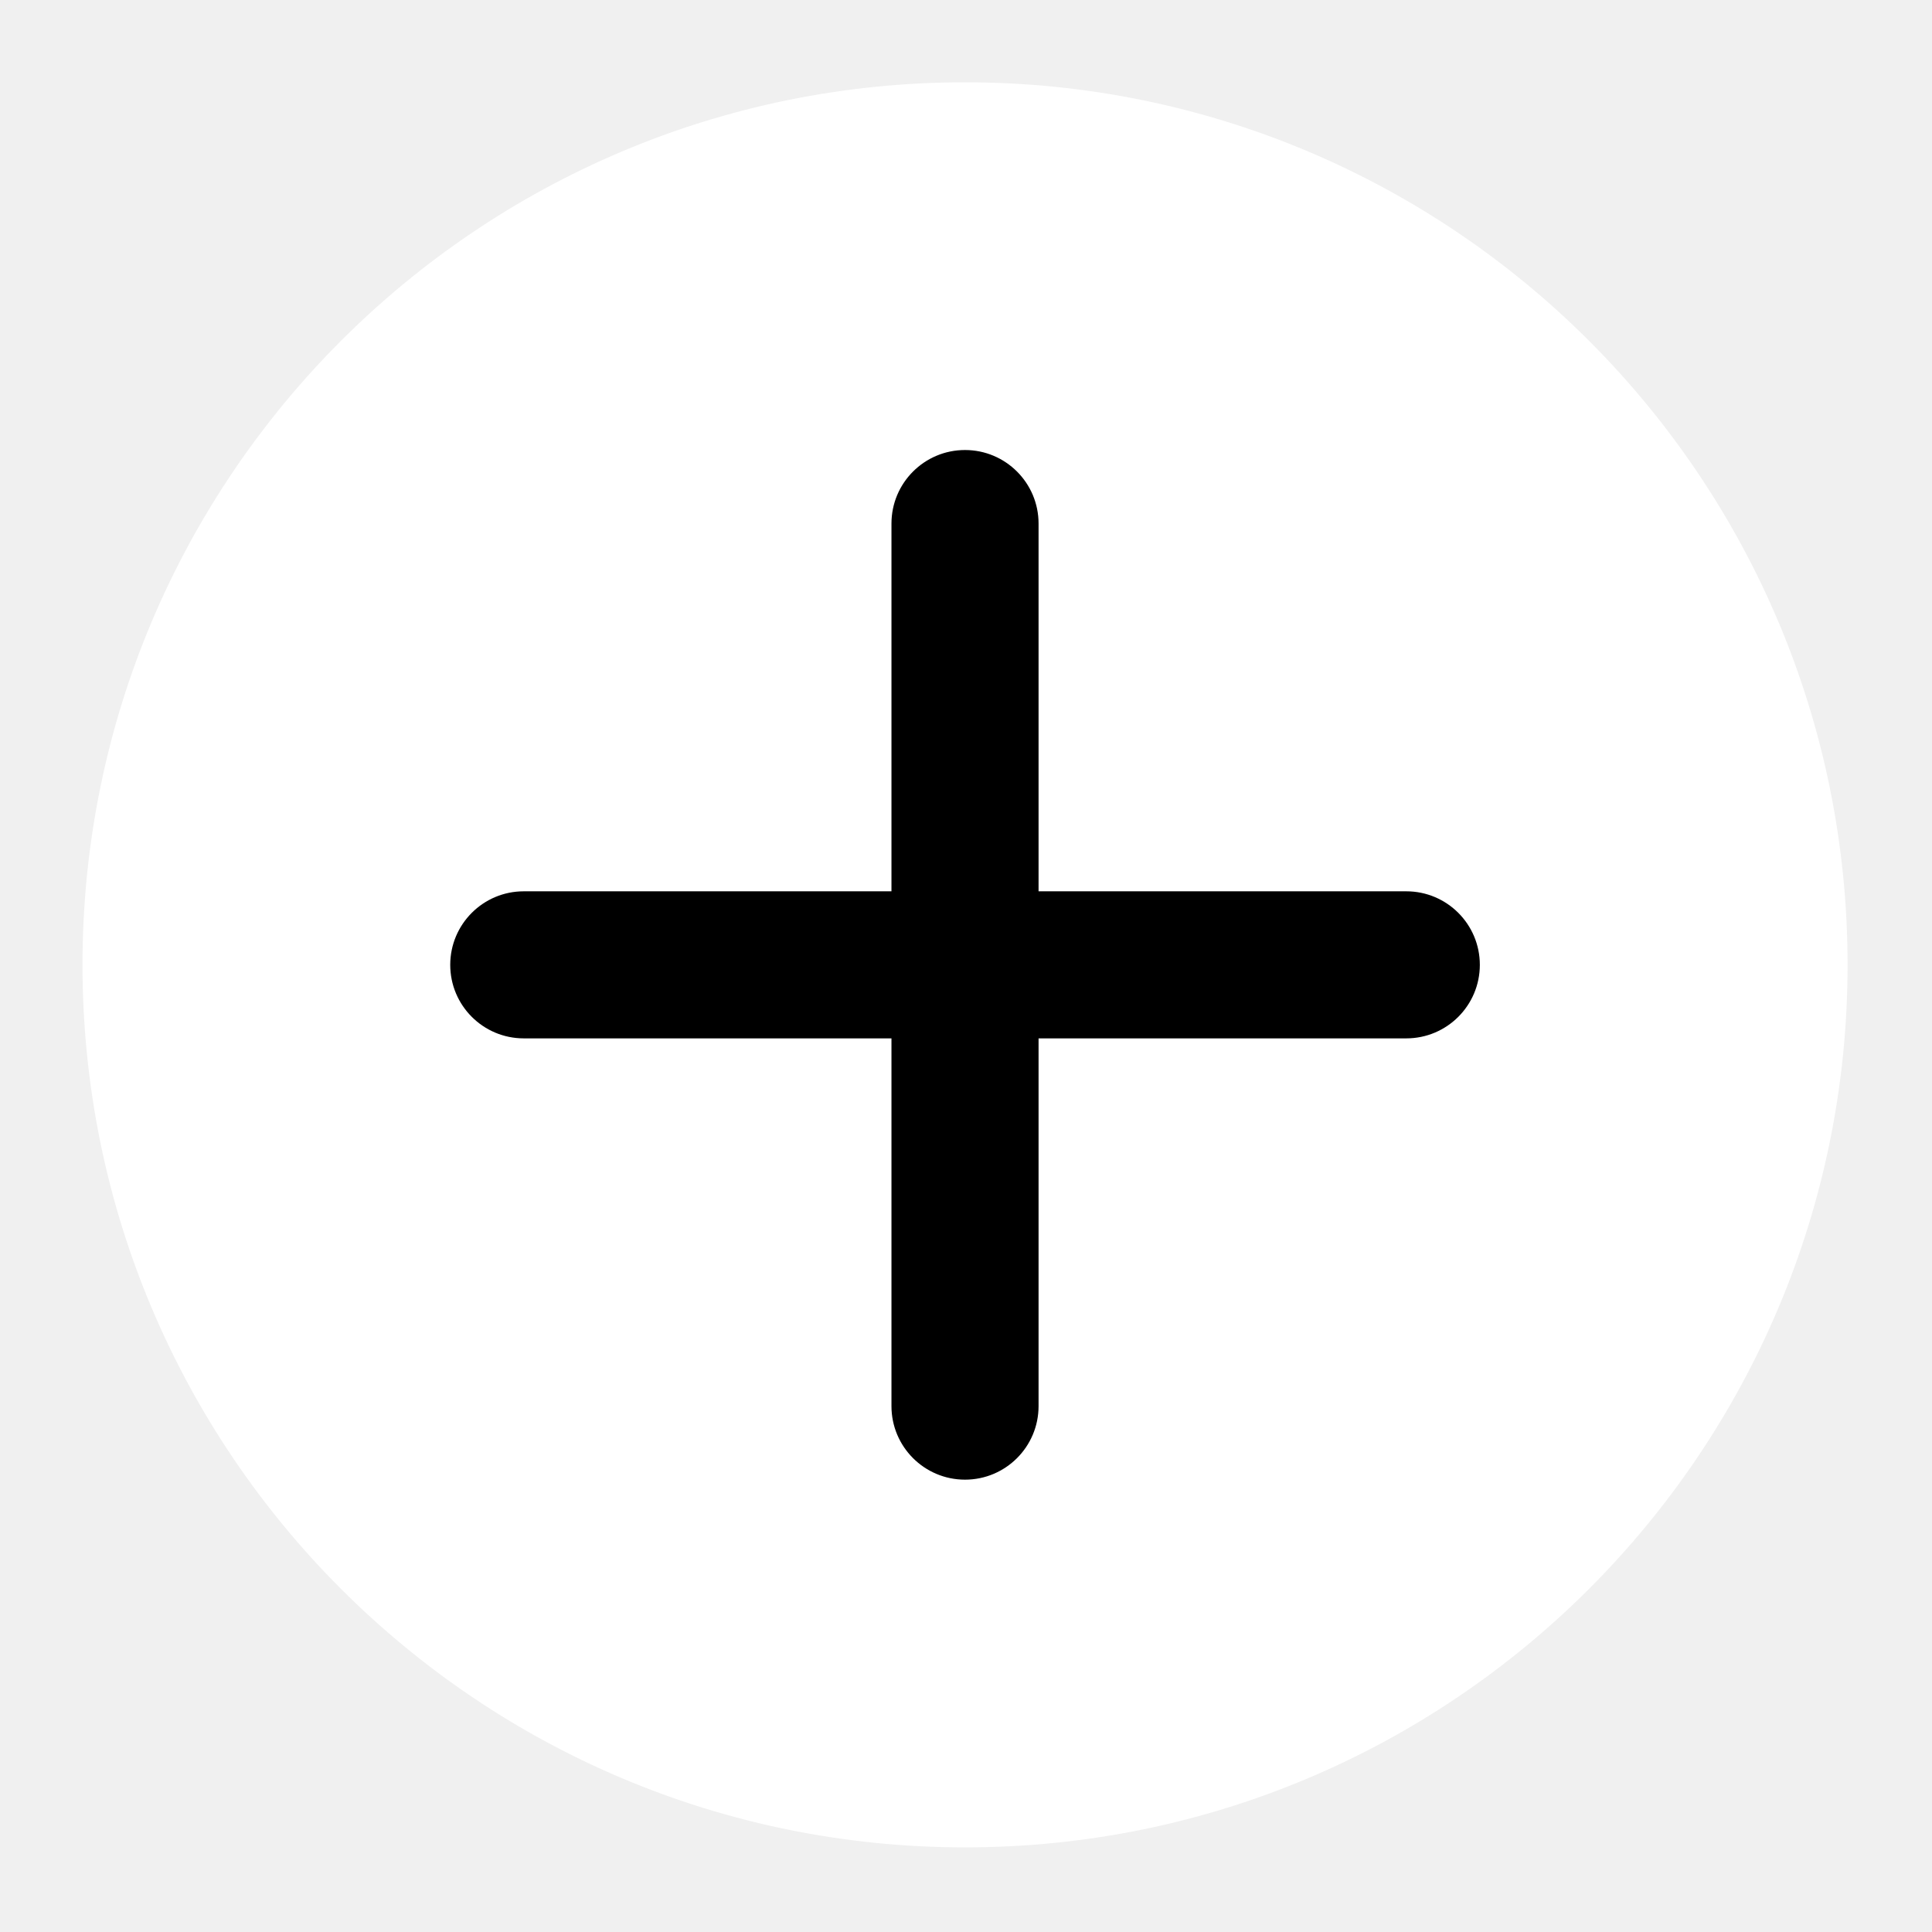
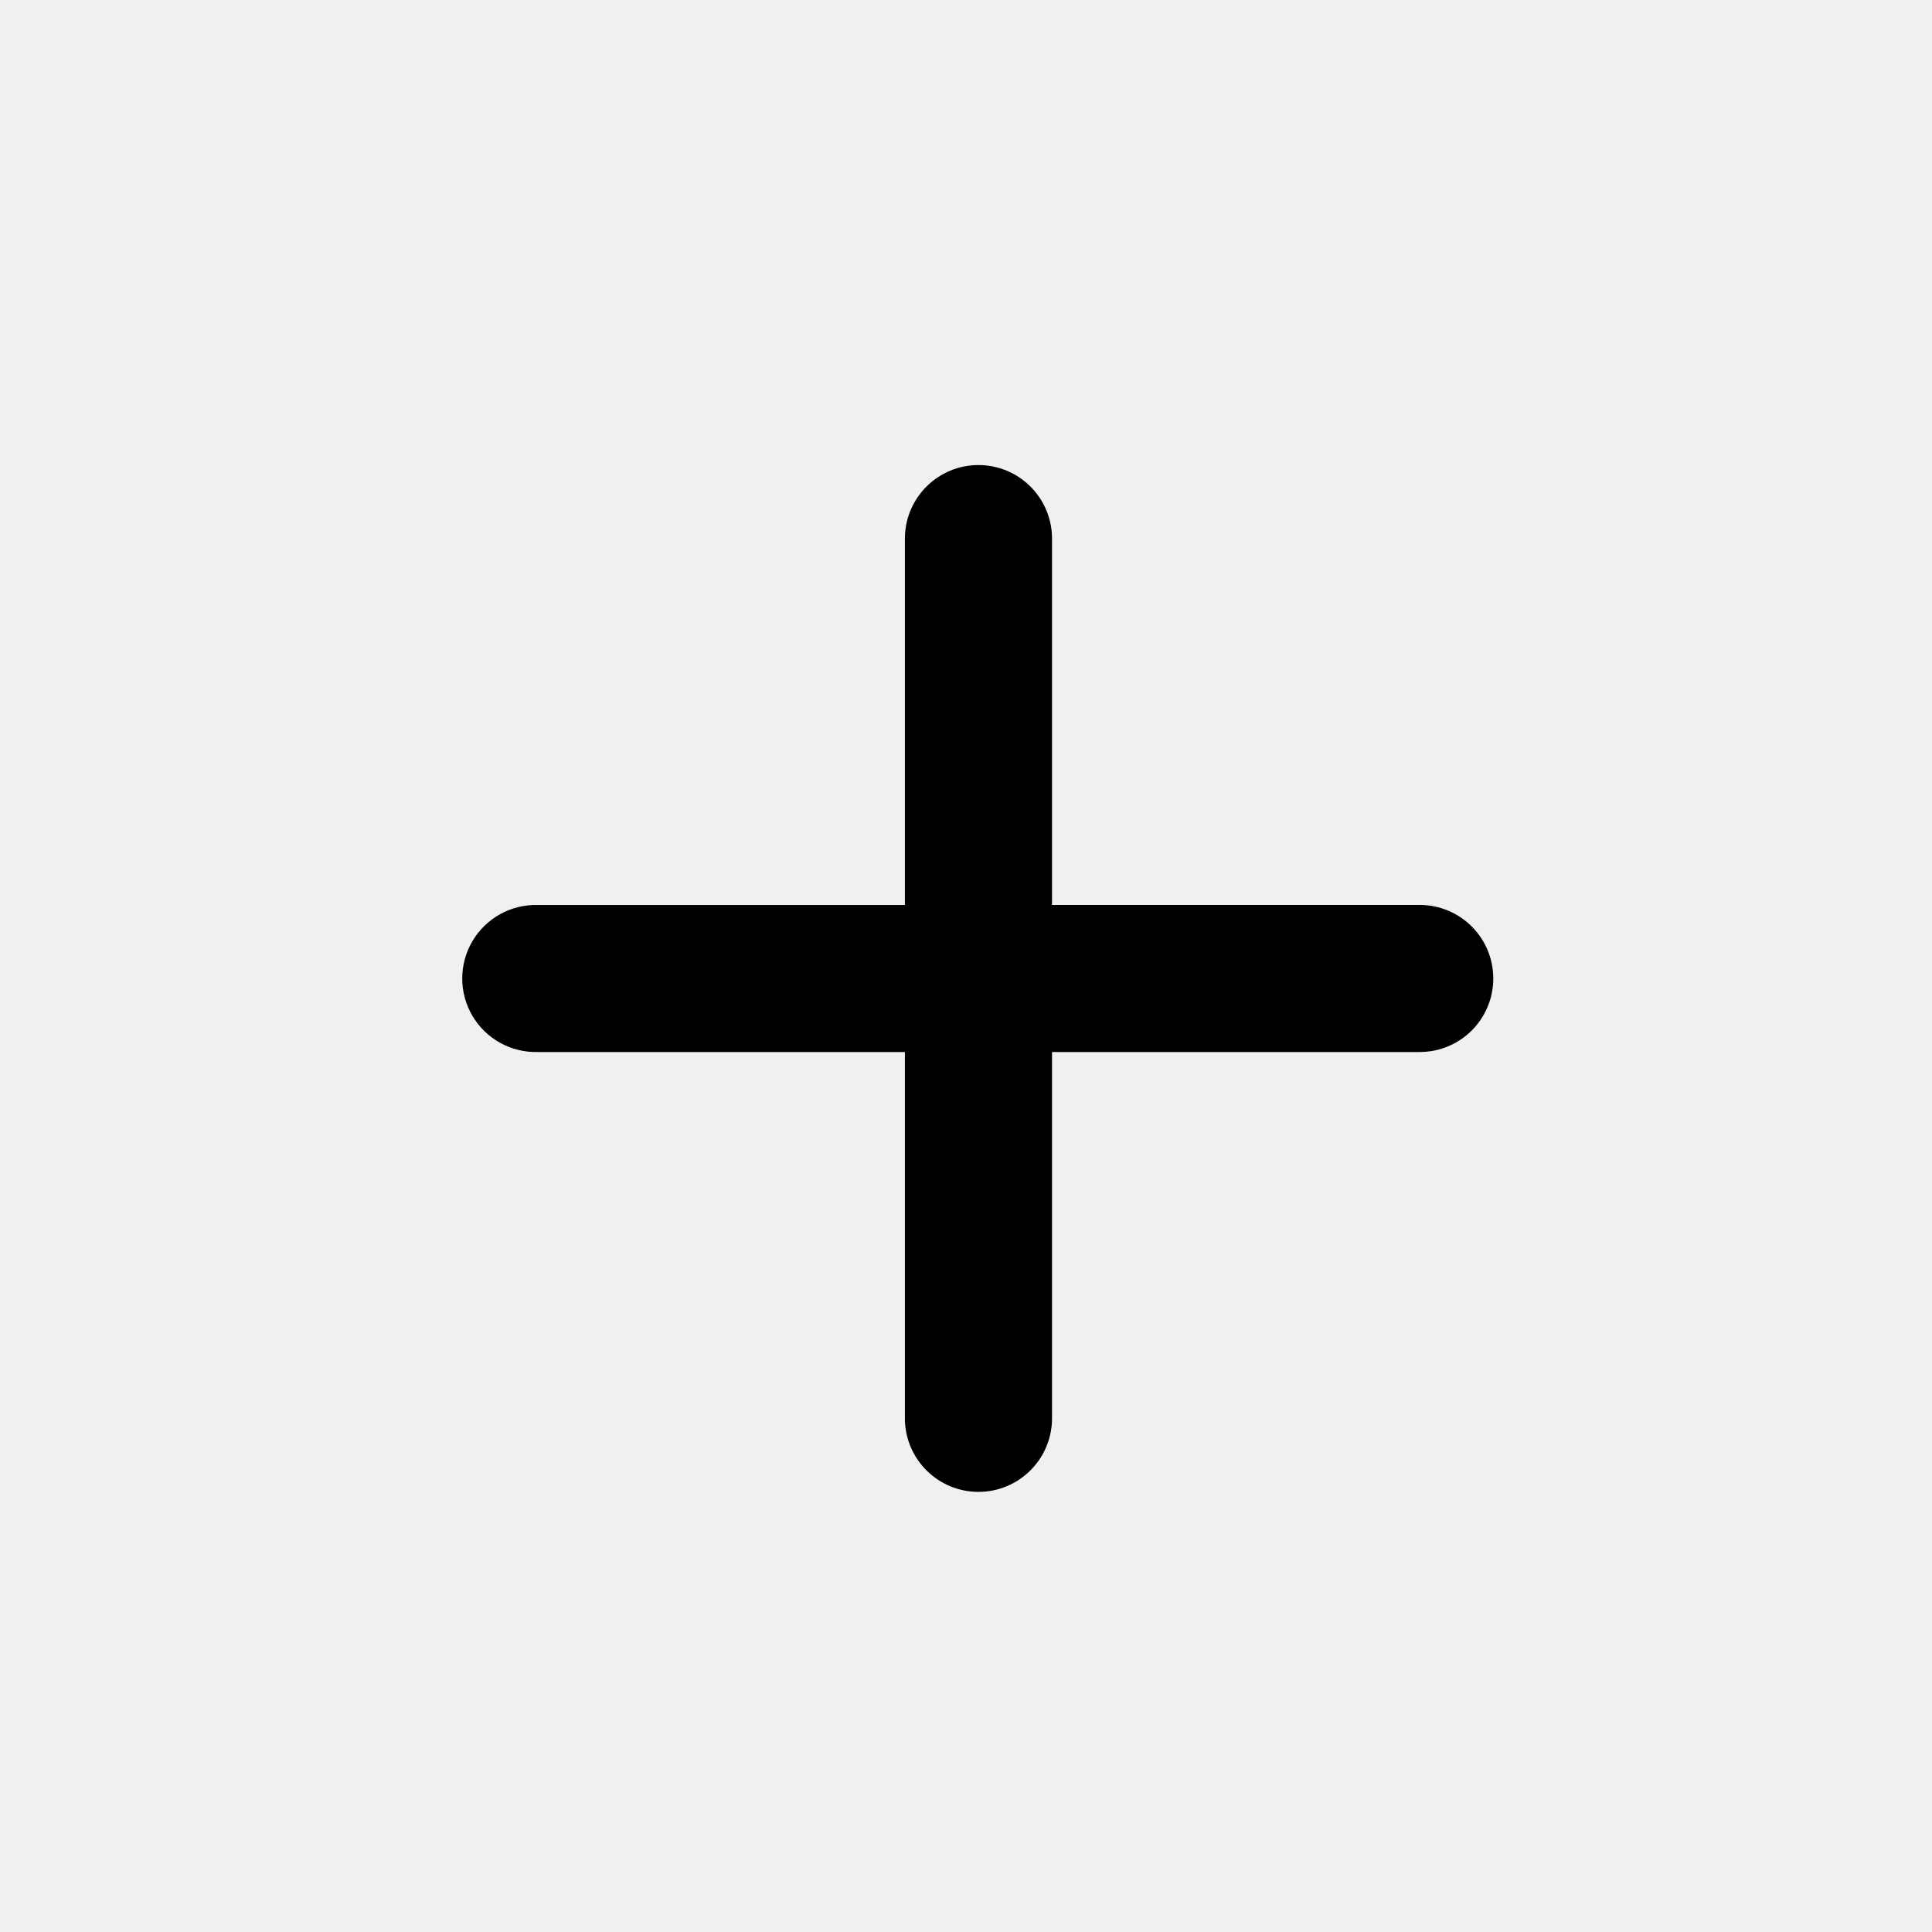
<svg xmlns="http://www.w3.org/2000/svg" width="50" height="50" fill="none">
-   <path fill="#000" d="M10 10h30v30H10z" />
-   <path fill="#fff" d="M24.975 2.13c-12.614 0-22.84 10.227-22.84 22.84s10.226 22.84 22.84 22.84c12.613 0 22.84-10.227 22.84-22.84S37.588 2.13 24.975 2.13Zm11.42 24.743h-9.517v9.517a1.902 1.902 0 1 1-3.807 0v-9.517h-9.516a1.903 1.903 0 0 1 0-3.806h9.516V13.55a1.903 1.903 0 1 1 3.807 0v9.517h9.517a1.903 1.903 0 1 1 0 3.806Z" />
+   <path fill="#000" stroke="#000" d="M27.226 26.727h-.5v10.016a1.404 1.404 0 0 1-2.807 0V26.726H13.903a1.403 1.403 0 1 1 0-2.805h10.016V13.902a1.404 1.404 0 0 1 2.807 0v10.018h10.017a1.403 1.403 0 0 1 0 2.806h-9.517Z" />
</svg>
